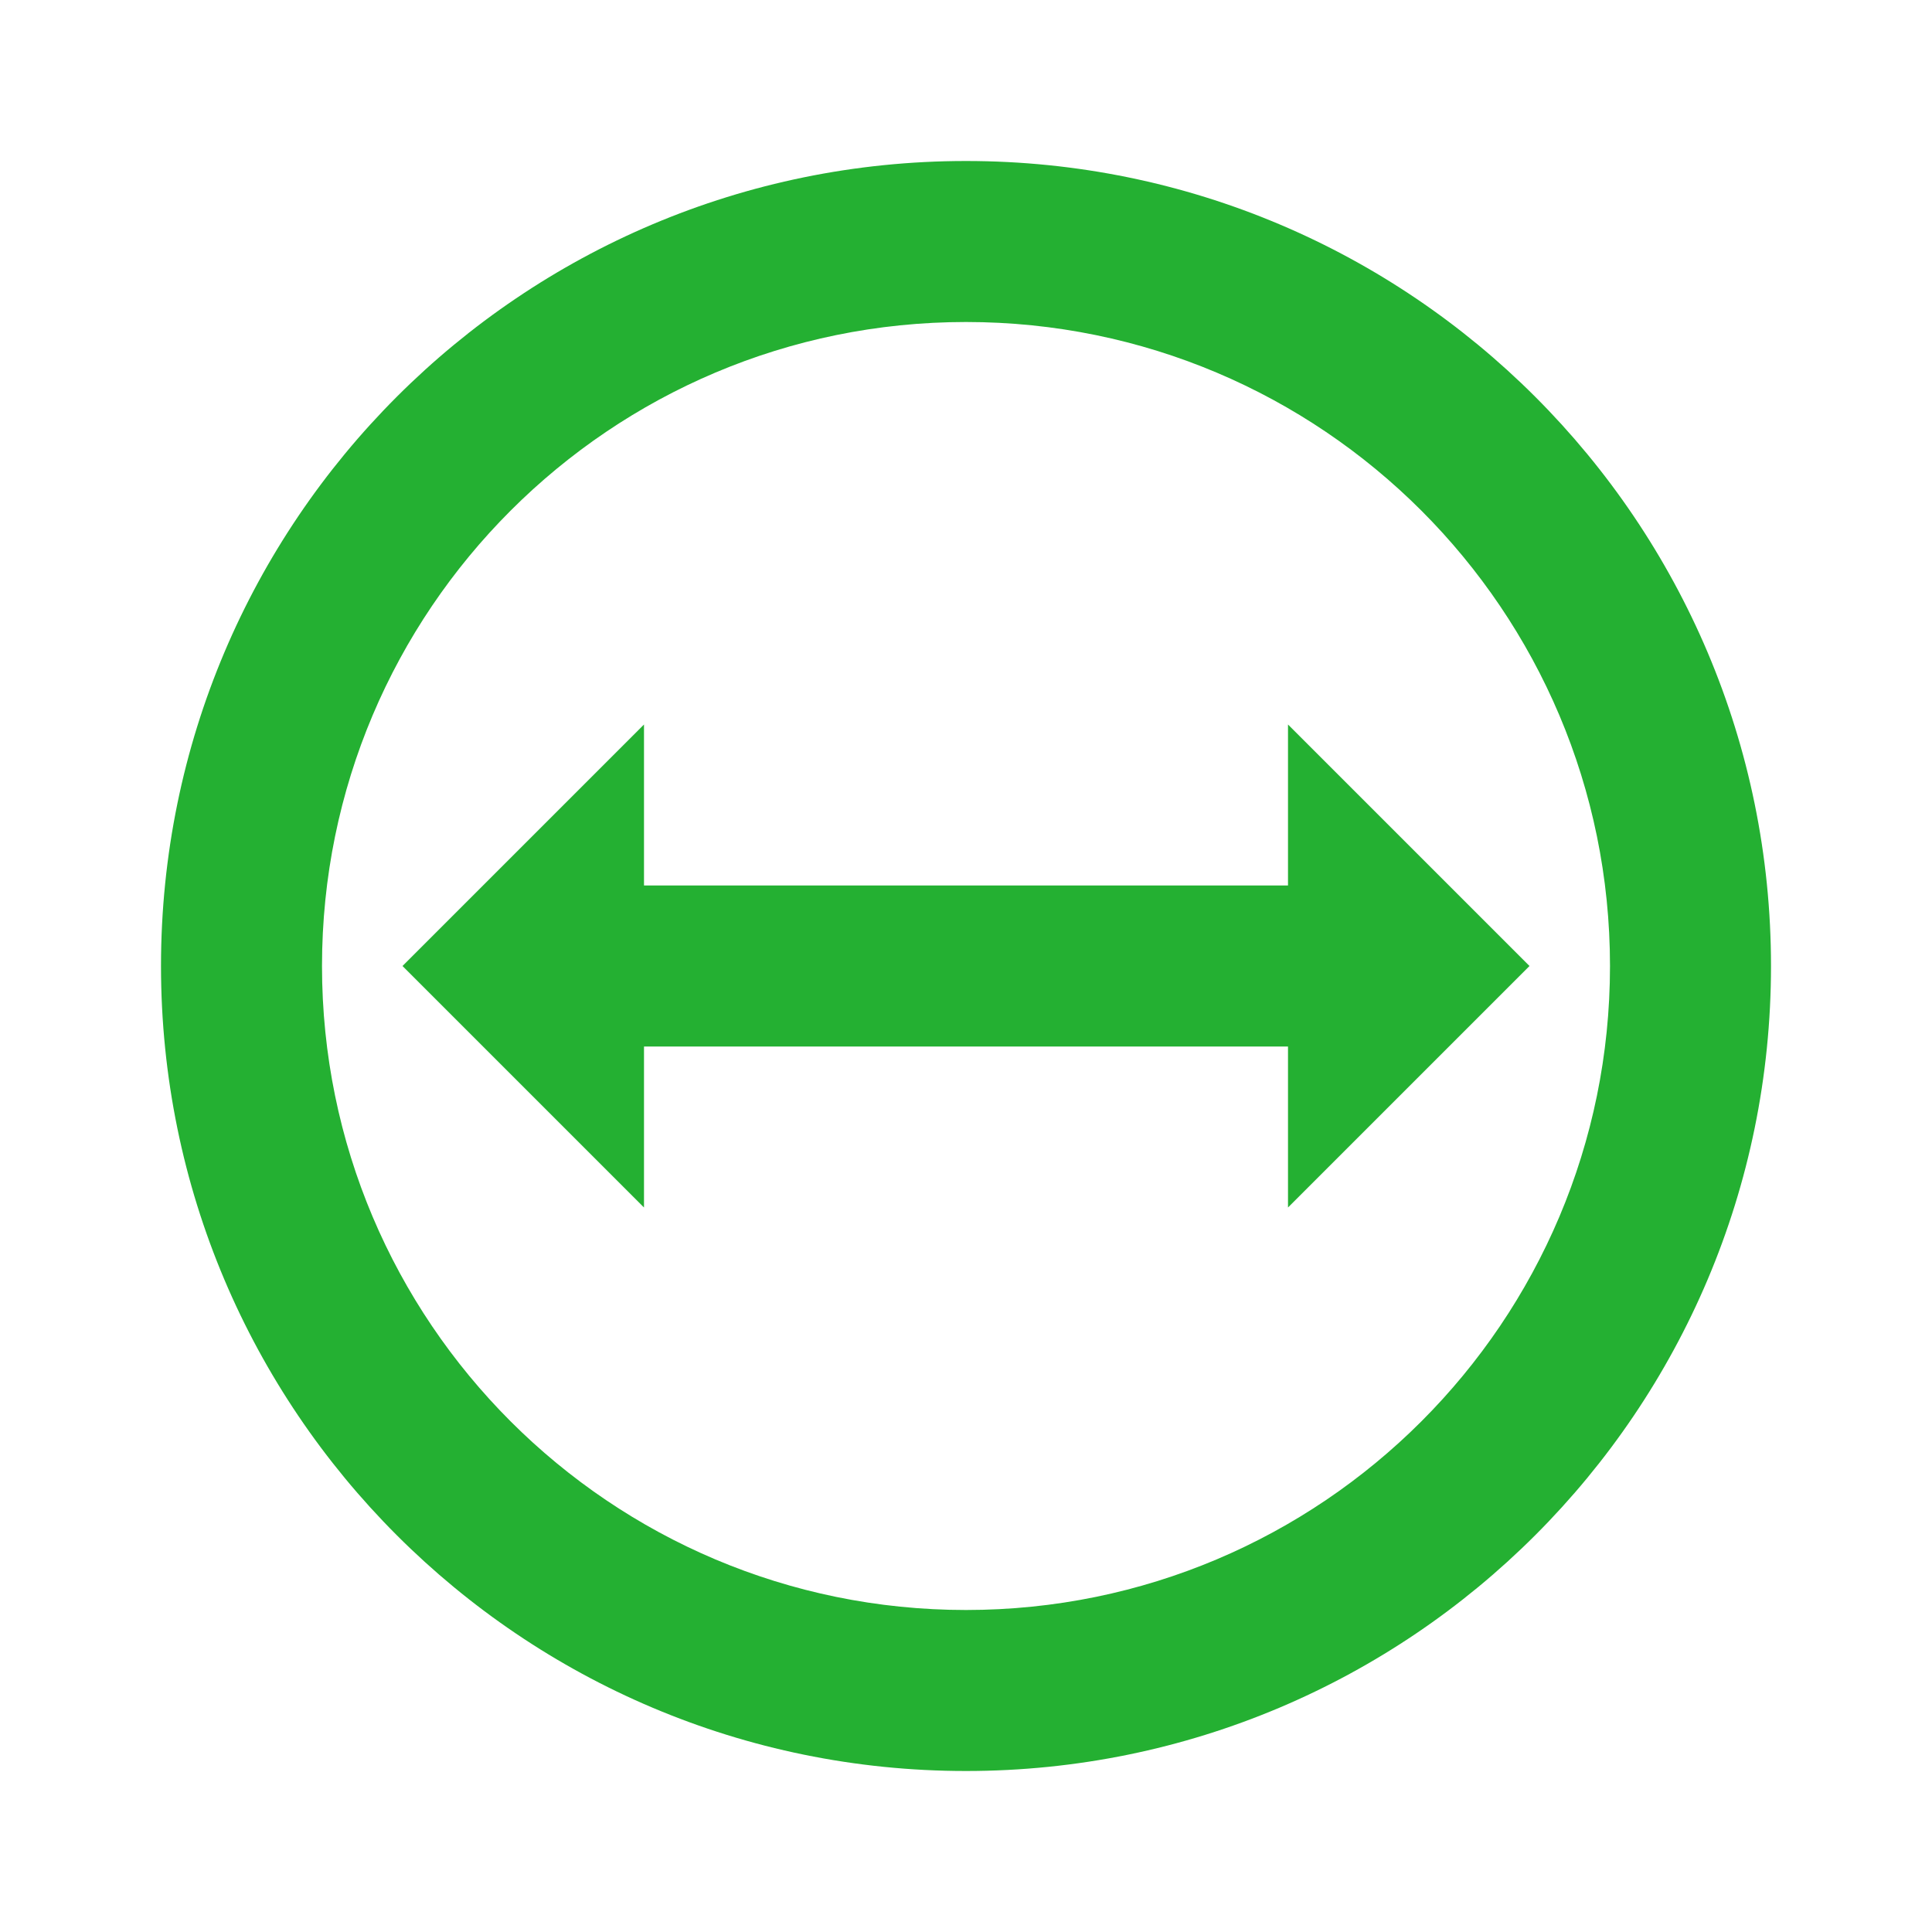
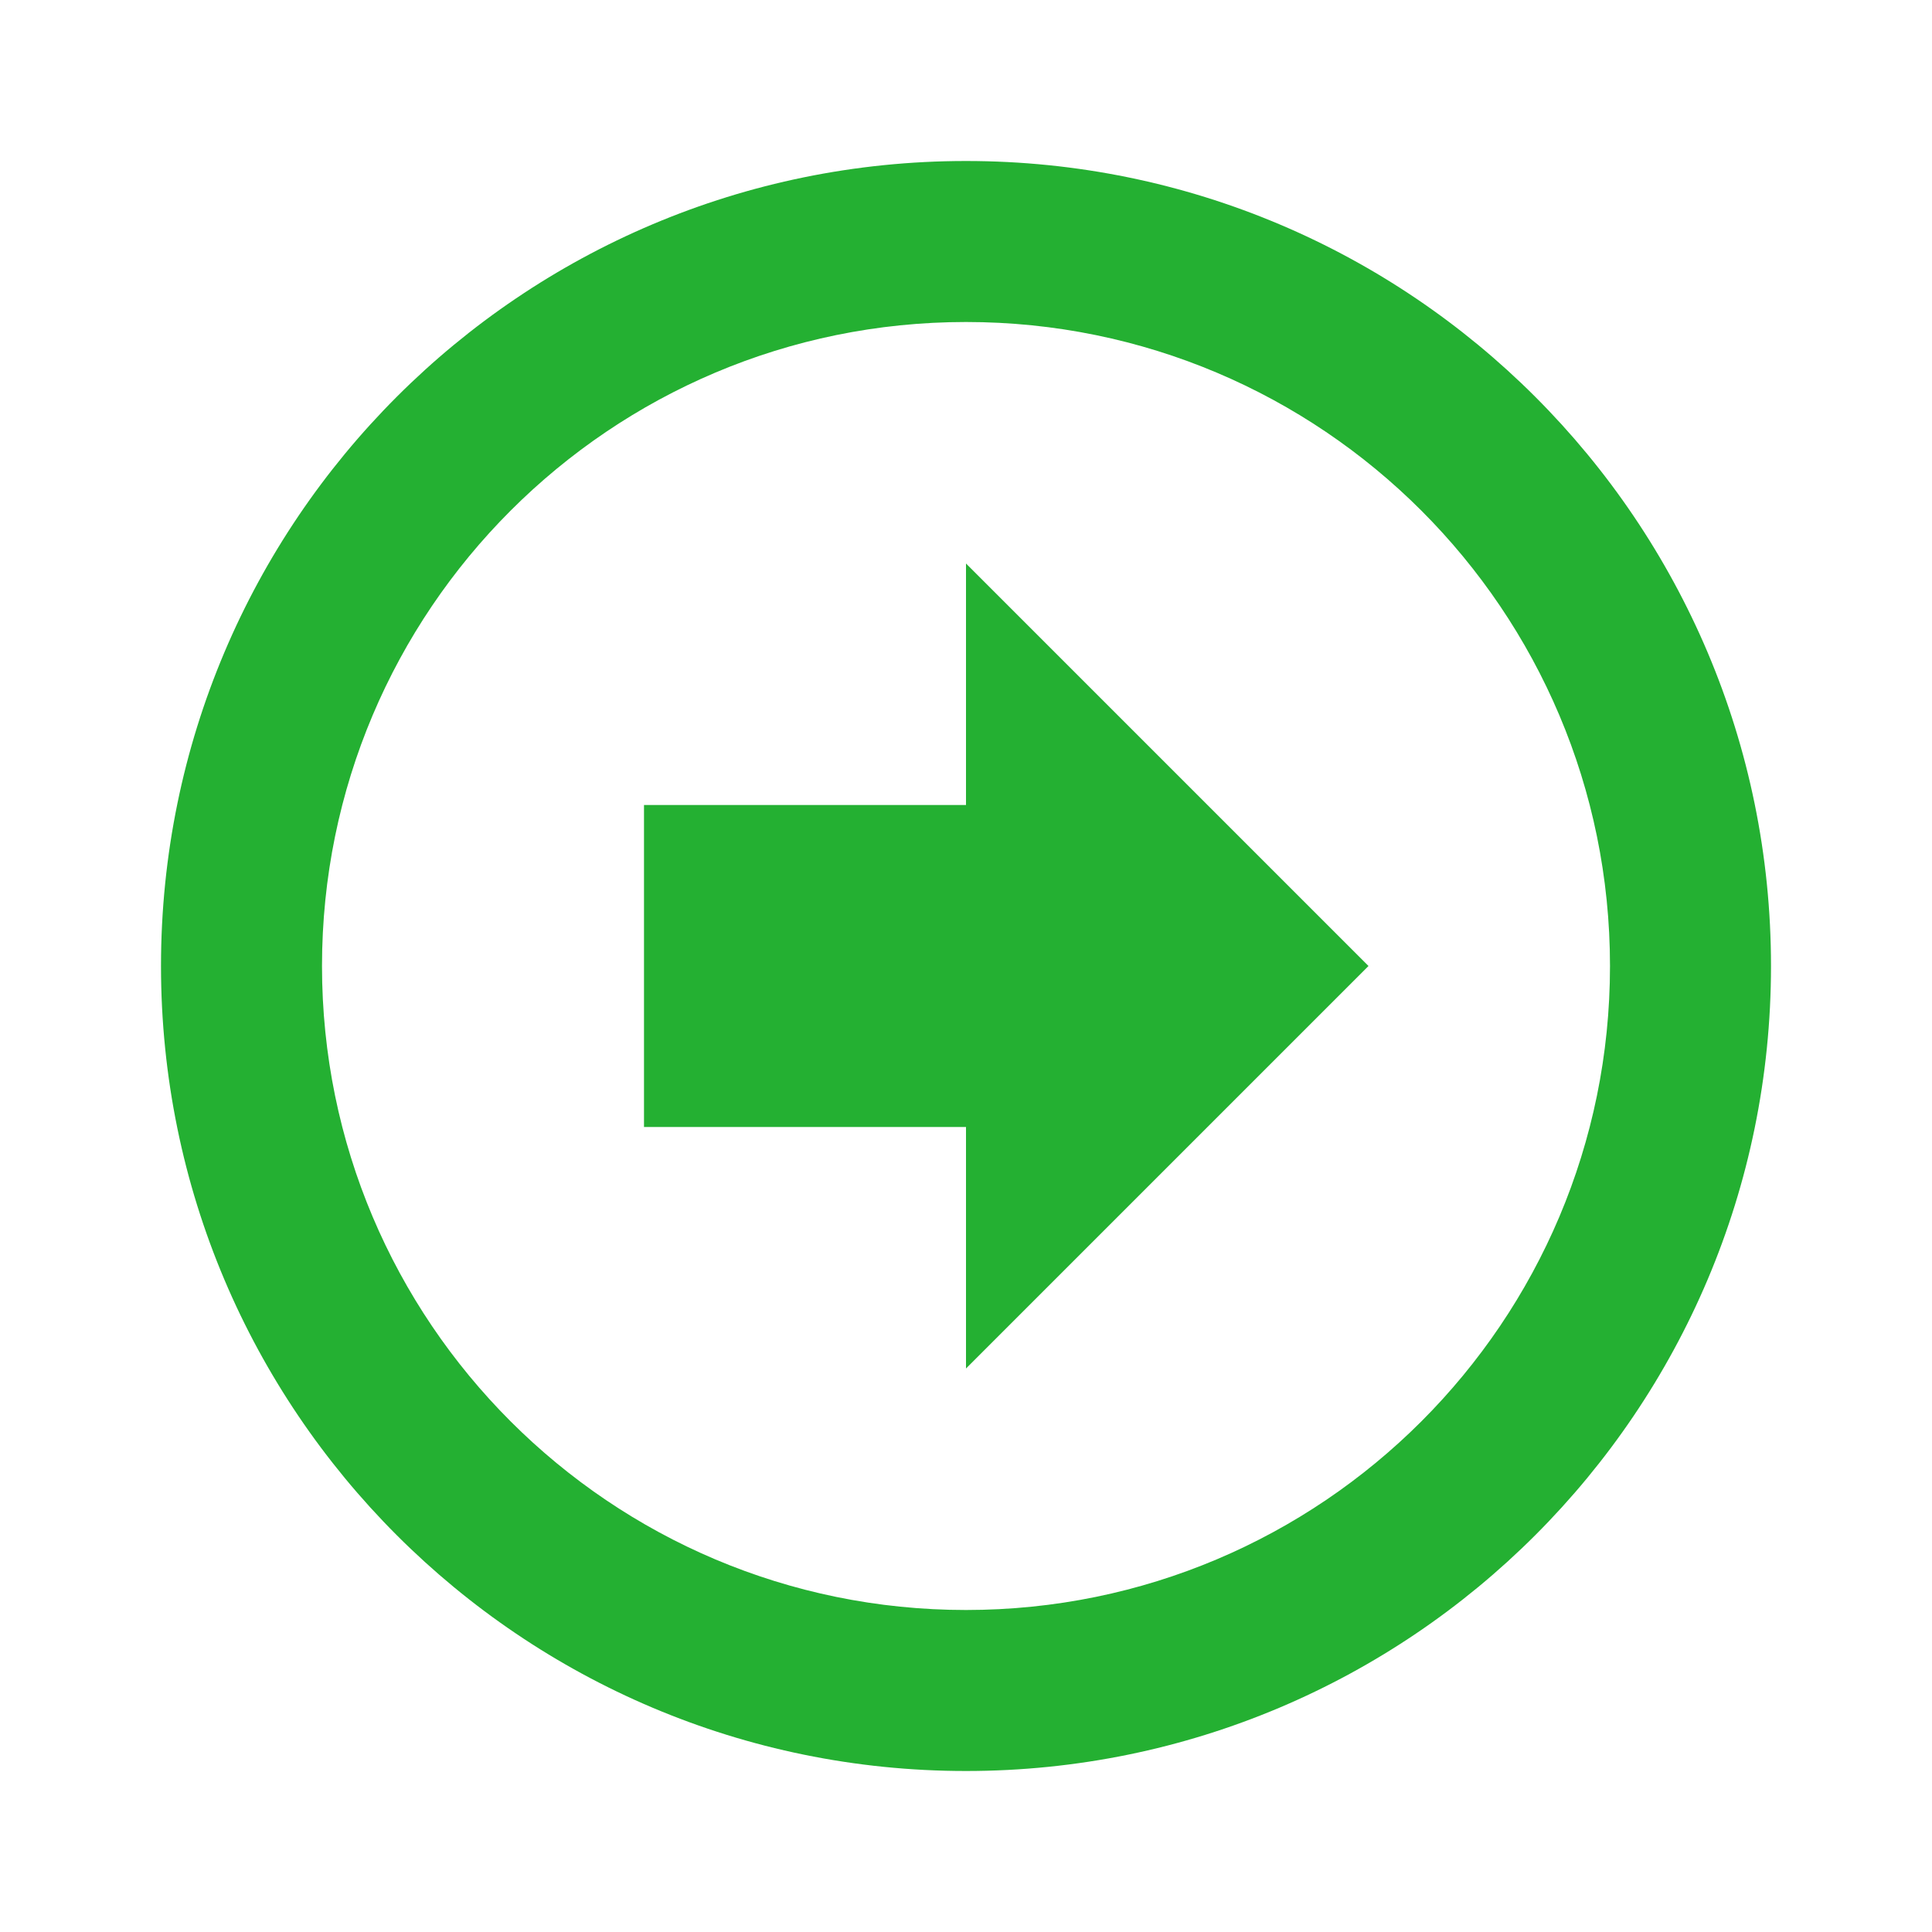
<svg xmlns="http://www.w3.org/2000/svg" version="1.1" width="24" height="24" viewBox="0 0 24 24">
-   <path d="M12,2A10,10 0 0,0 2,12A10,10 0 0,0 12,22A10,10 0 0,0 22,12A10,10 0 0,0 12,2M12,20A8,8 0 0,1 4,12A8,8 0 0,1 12,4A8,8 0 0,1 20,12A8,8 0 0,1 12,20M16,15V13H8V15L5,12L8,9V11H16V9L19,12L16,15Z" fill="#24b032" />
+   <path d="M17,12L12,17V14H8V10H12V7L17,12M2,12A10,10 0 0,1 12,2A10,10 0 0,1 22,12A10,10 0 0,1 12,22A10,10 0 0,1 2,12M4,12A8,8 0 0,0 12,20A8,8 0 0,0 20,12A8,8 0 0,0 12,4A8,8 0 0,0 4,12Z" fill="#24b032" />
</svg>
